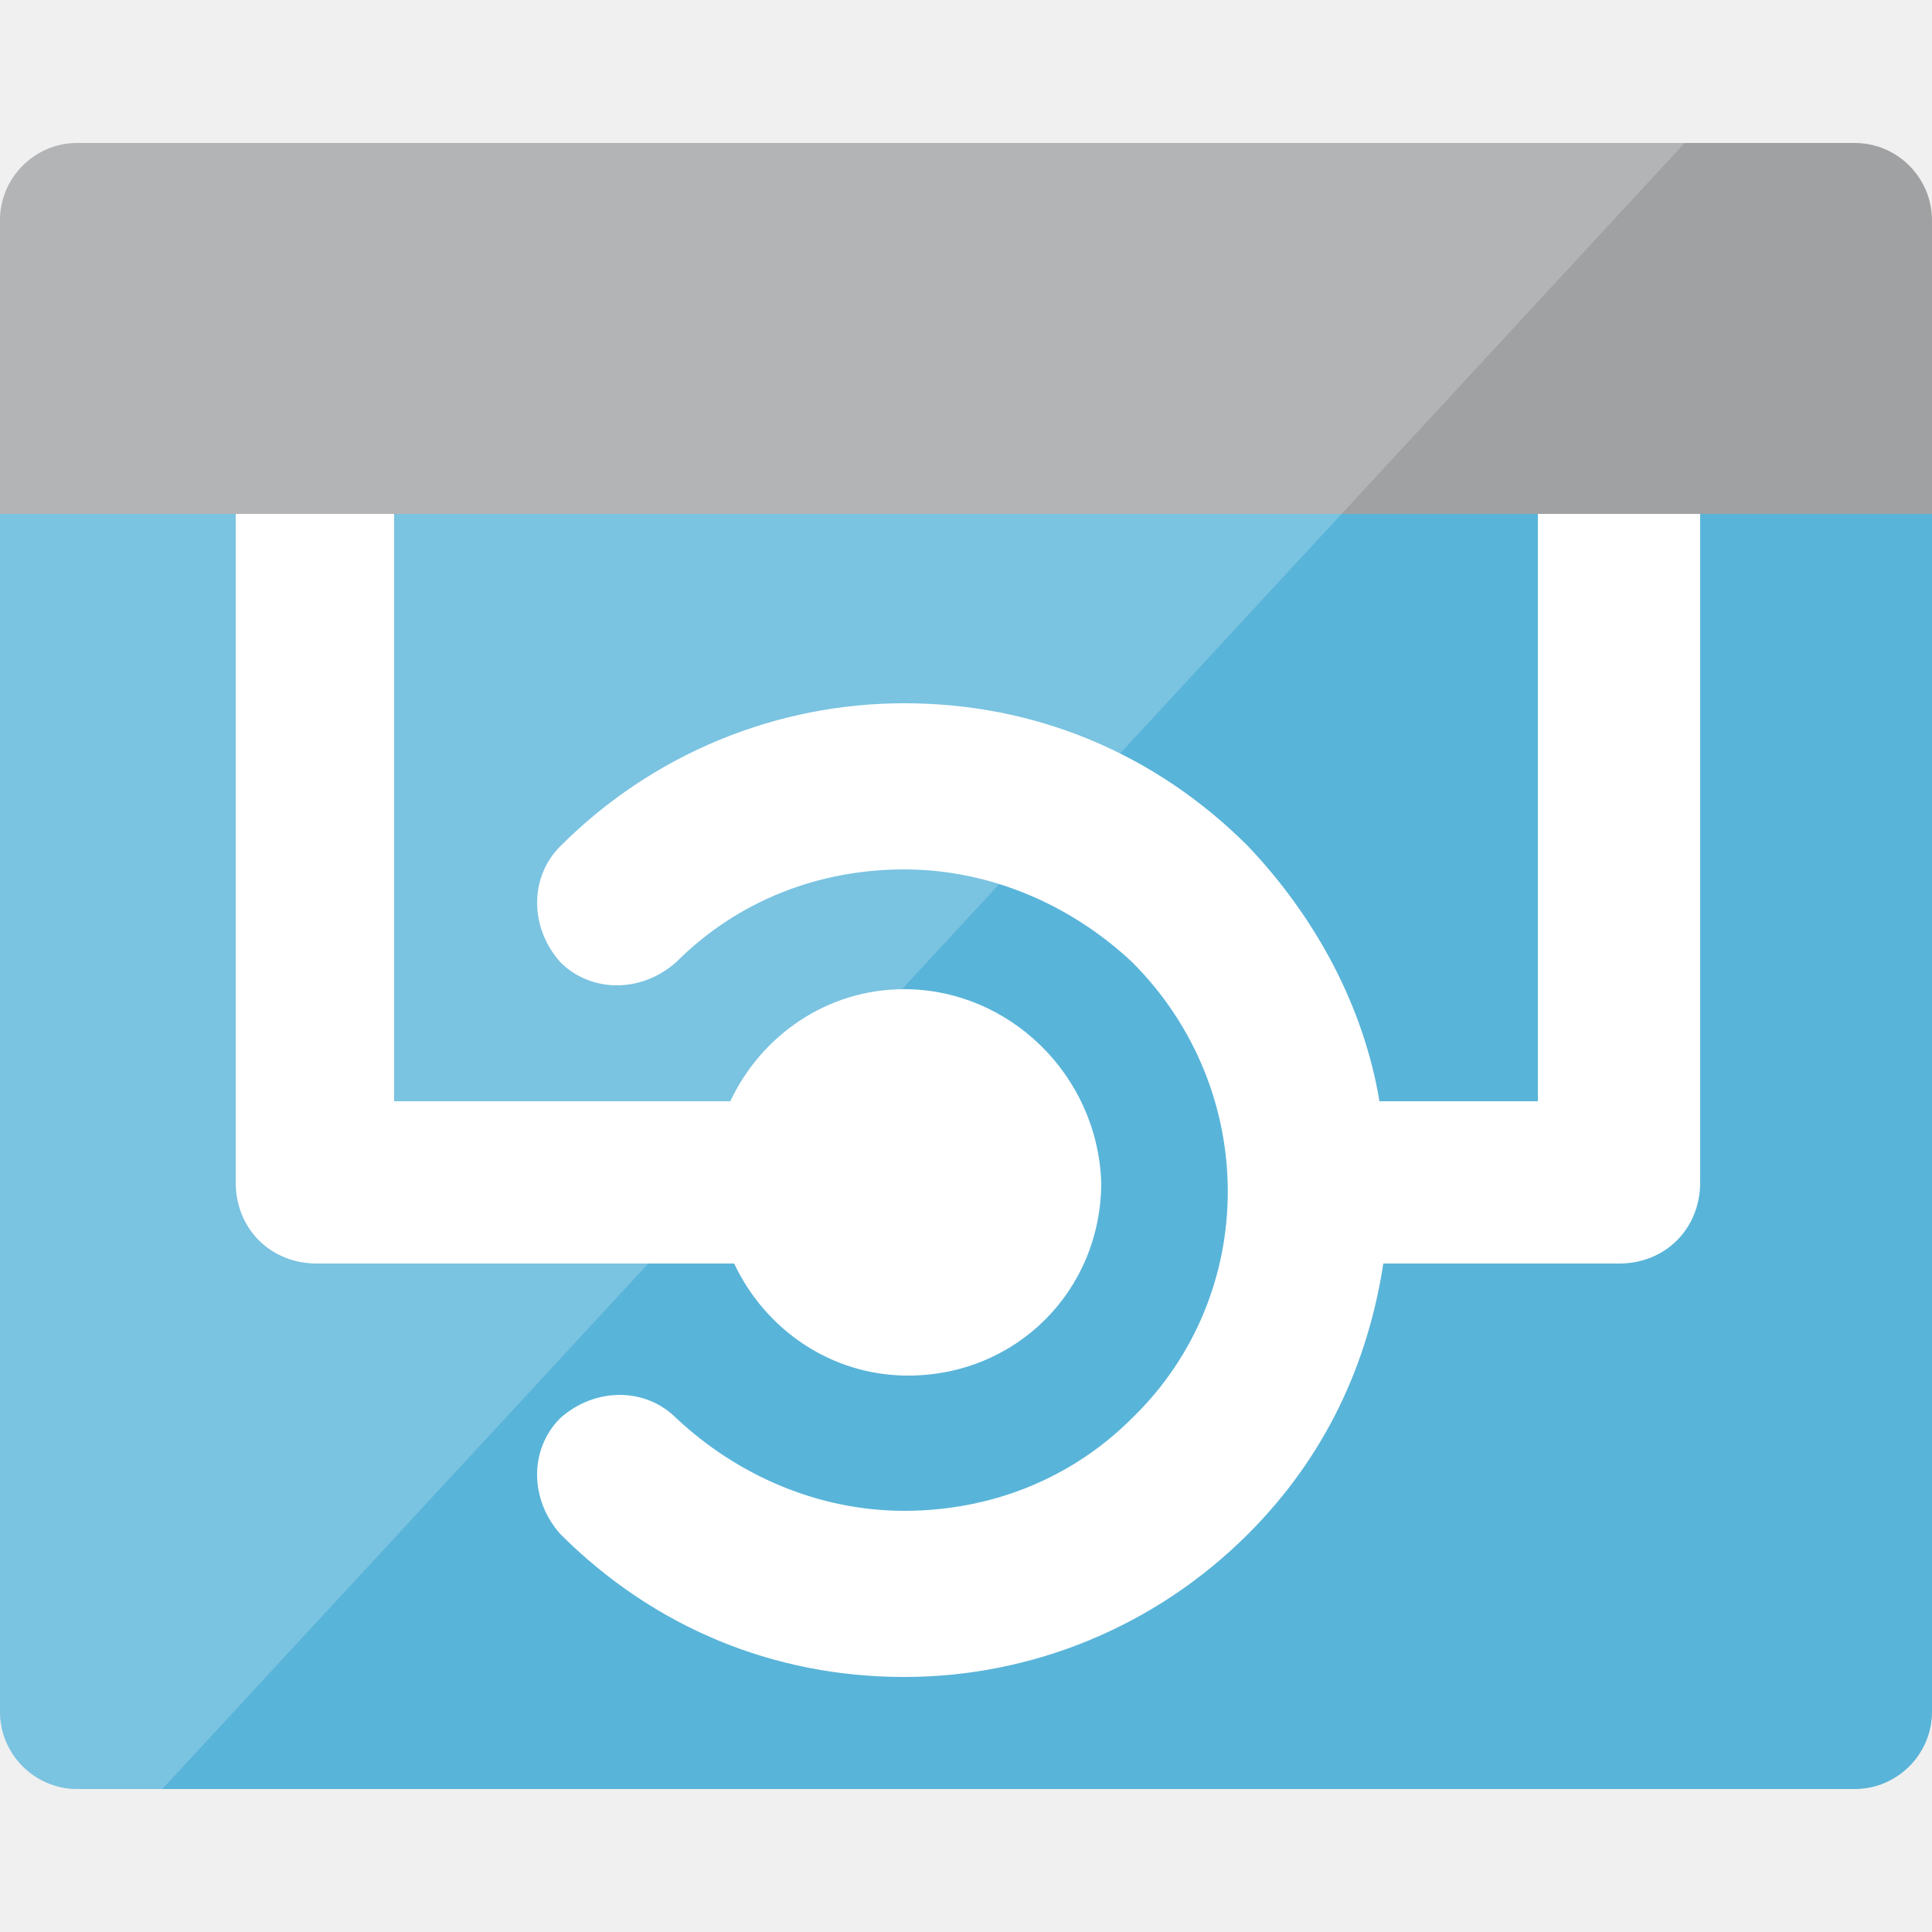
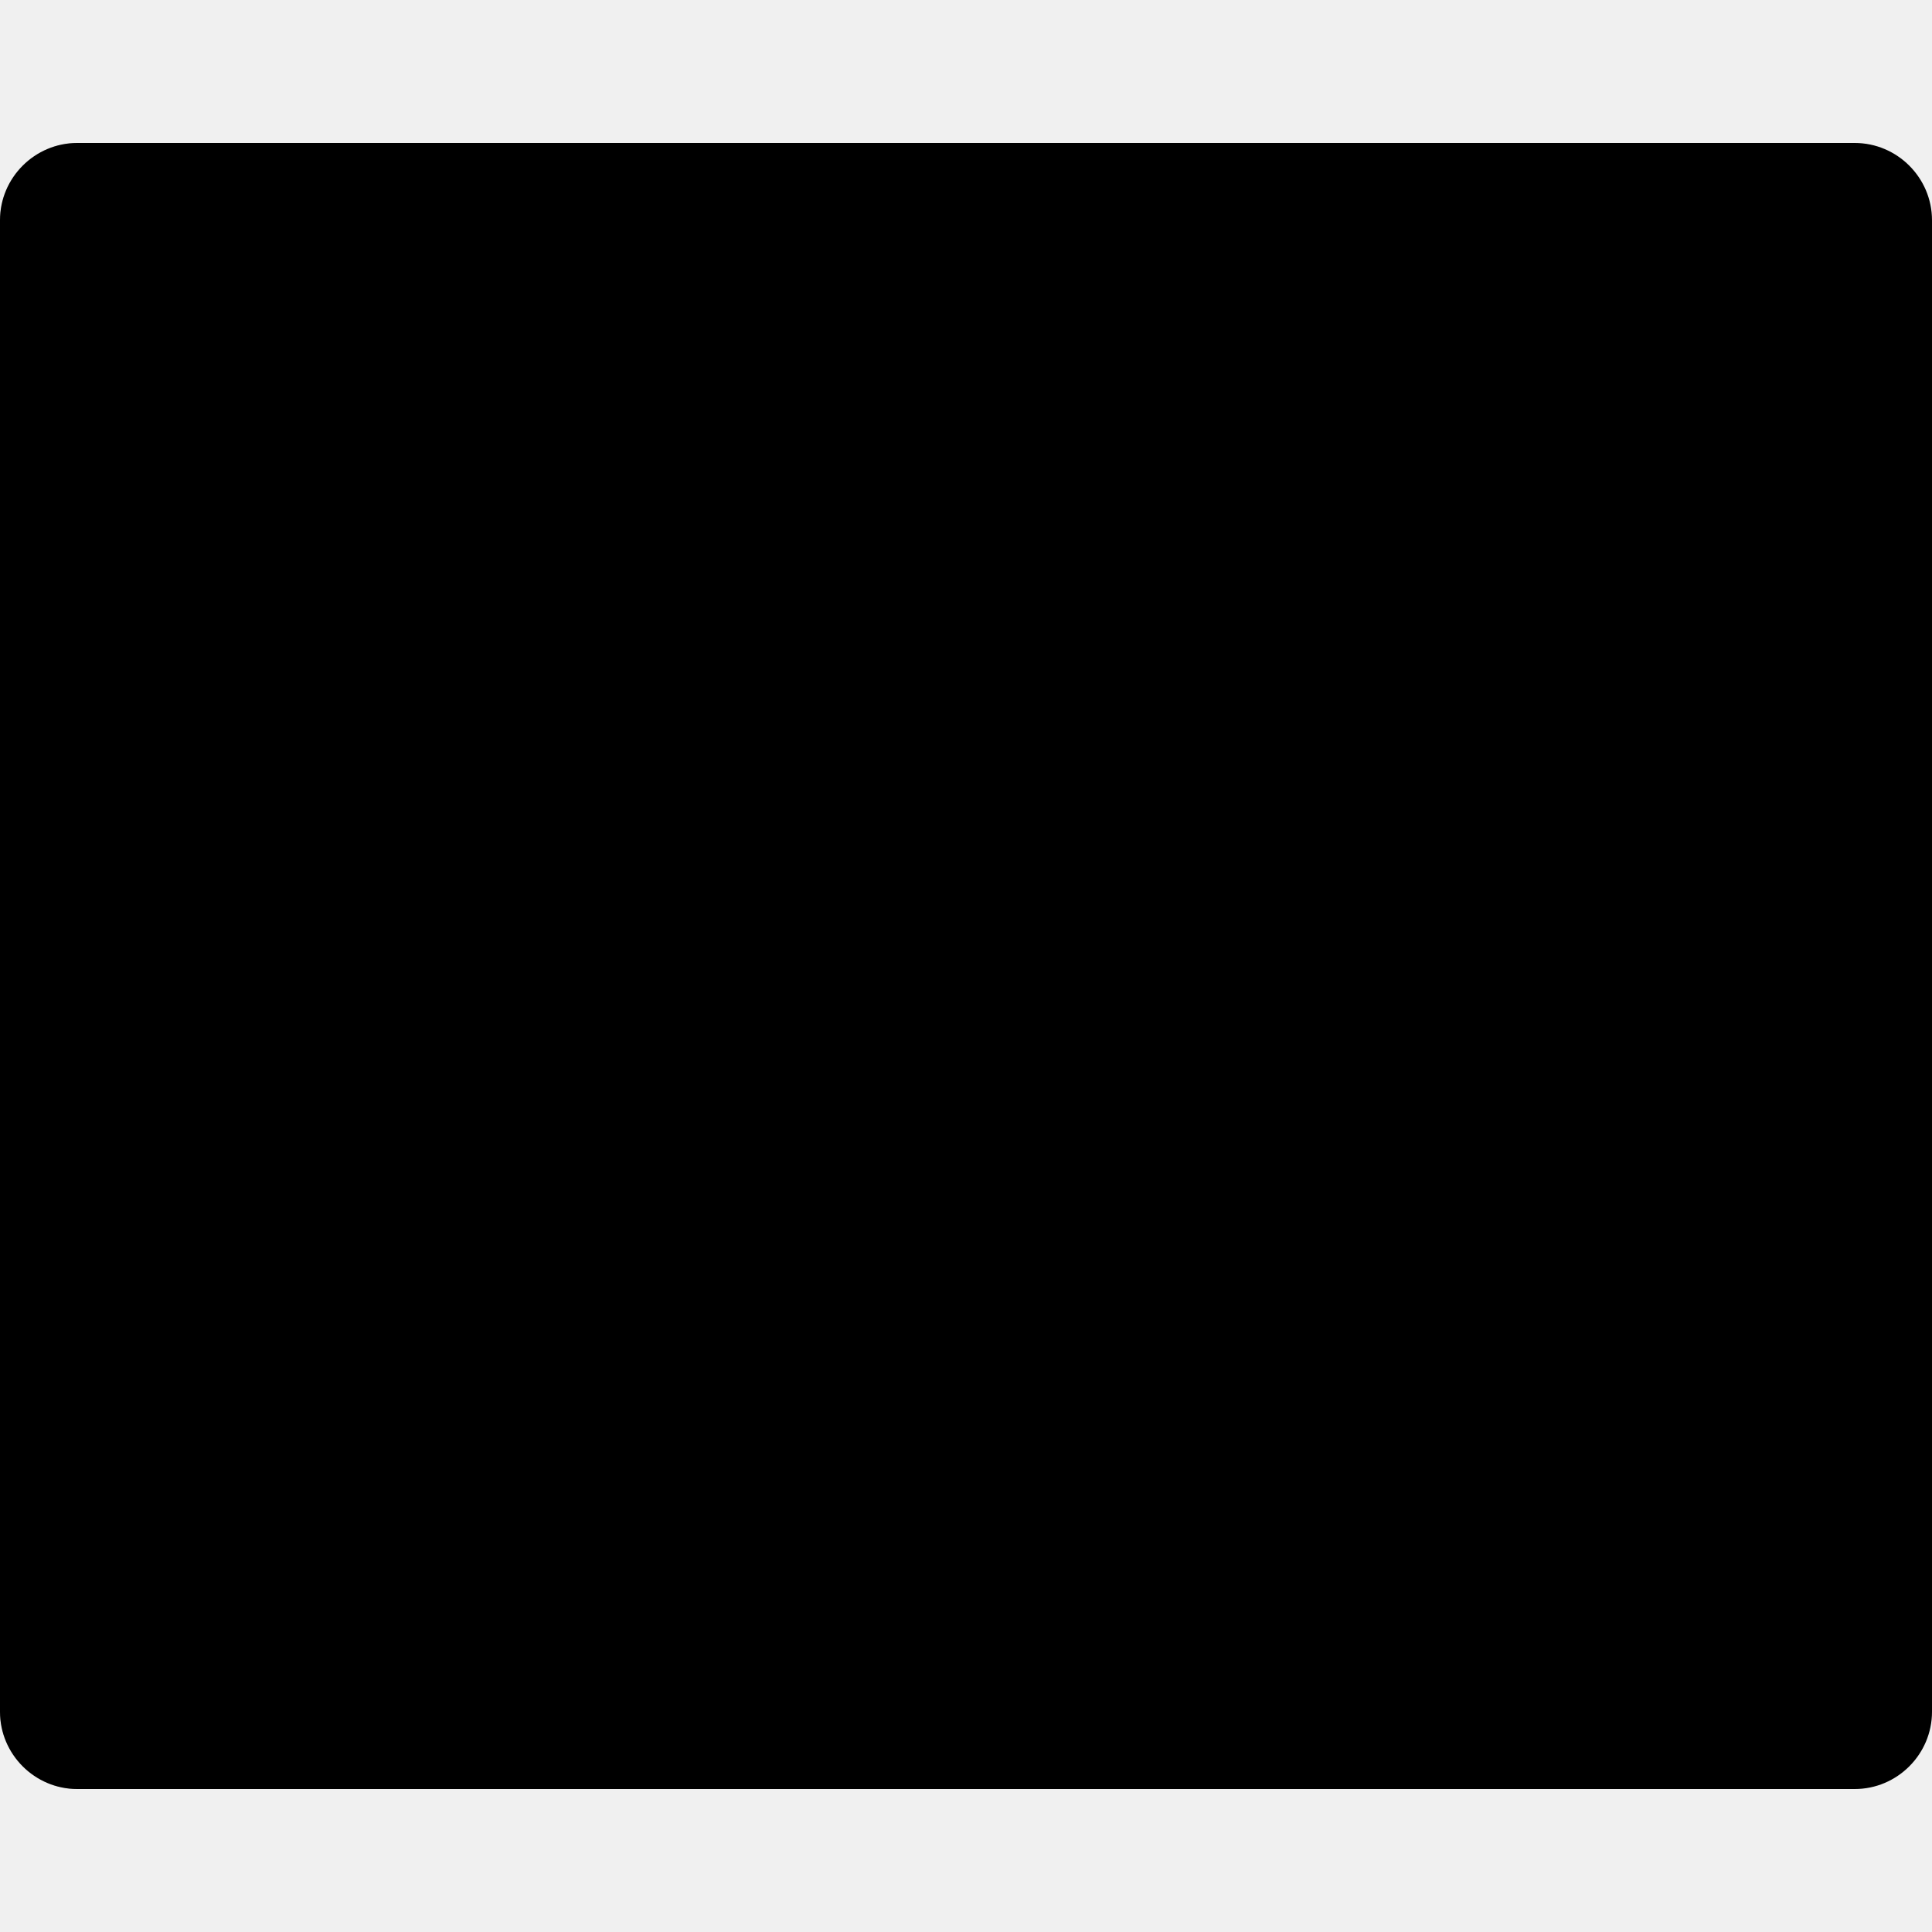
- <svg xmlns="http://www.w3.org/2000/svg" viewBox="0 0 50 50" class="msportalfx-svg-placeholder" role="presentation" focusable="false">
-   <g>
-     <path d="M0 44.3c0 1.1.9 2 2 2h46c1.1 0 2-.9 2-2V13H0v31.3z" class="msportalfx-svg-c15" />
-     <path d="M44 7.4c0-1.2-.9-2.1-2.1-2.1-1.2 0-2.1.9-2.1 2.1v21.1h-4.1c-.4-2.4-1.6-4.7-3.4-6.6-2.4-2.4-5.5-3.7-8.9-3.7-3.3 0-6.5 1.3-8.9 3.7-.8.8-.8 2.1 0 3 .8.8 2.1.8 3 0 1.6-1.6 3.7-2.4 5.9-2.4s4.3.9 5.9 2.4c3.3 3.3 3.3 8.6 0 11.8-1.6 1.6-3.7 2.4-5.9 2.4s-4.3-.9-5.9-2.4c-.8-.8-2.1-.8-3 0-.8.8-.8 2.1 0 3 2.4 2.4 5.5 3.7 8.9 3.7 3.3 0 6.5-1.3 8.9-3.7 2-2 3.1-4.4 3.5-7h6.1c1.2 0 2.1-.9 2.1-2.1V7.4z" class="msportalfx-svg-c01" />
-     <path d="M23.4 25.6c-2 0-3.7 1.2-4.5 2.9h-8.7V7.4c0-1.2-.9-2.1-2.1-2.1-1.1 0-2 1-2 2.1v23.2c0 1.2.9 2.1 2.1 2.1H19c.8 1.7 2.5 2.9 4.5 2.9 2.8 0 5-2.2 5-5-.1-2.8-2.4-5-5.1-5z" class="msportalfx-svg-c01" />
-     <path d="M48 3.7H2c-1.1 0-2 .9-2 2v7.6h50V5.7c0-1.1-.9-2-2-2" class="msportalfx-svg-c03" />
-     <path d="M2 3.7c-1.1 0-2 .9-2 2v38.6c0 1.1.9 2 2 2h2.2L43.6 3.7H2z" opacity=".2" class="msportalfx-svg-c01" />
-   </g>
+ <svg viewBox="0 0 50 50" class="msportalfx-svg-placeholder">
+   <path d="M0 44.3c0 1.1.9 2 2 2h46c1.1 0 2-.9 2-2V13H0z" />
+   <path d="M44 7.4c0-1.2-.9-2.1-2.1-2.1s-2.1.9-2.1 2.1v21.1h-4.1c-.4-2.4-1.6-4.7-3.4-6.6-2.4-2.4-5.5-3.7-8.9-3.7-3.3 0-6.5 1.3-8.9 3.7-.8.8-.8 2.1 0 3 .8.8 2.1.8 3 0 1.6-1.6 3.7-2.4 5.9-2.4s4.3.9 5.9 2.4c3.3 3.3 3.3 8.6 0 11.8-1.6 1.6-3.7 2.4-5.9 2.4s-4.3-.9-5.9-2.4c-.8-.8-2.1-.8-3 0-.8.8-.8 2.1 0 3 2.4 2.4 5.5 3.7 8.9 3.7 3.3 0 6.5-1.3 8.9-3.7 2-2 3.1-4.4 3.5-7h6.1c1.2 0 2.1-.9 2.1-2.1z" />
+   <path d="M23.4 25.6c-2 0-3.7 1.2-4.5 2.9h-8.7V7.4c0-1.2-.9-2.1-2.1-2.1-1.1 0-2 1-2 2.1v23.2c0 1.2.9 2.1 2.1 2.1H19c.8 1.7 2.5 2.9 4.5 2.9 2.8 0 5-2.2 5-5-.1-2.8-2.4-5-5.1-5" />
+   <path d="M48 3.7H2c-1.1 0-2 .9-2 2v7.6h50V5.7c0-1.1-.9-2-2-2" />
+   <path d="M2 3.7c-1.1 0-2 .9-2 2v38.6c0 1.1.9 2 2 2h2.2L43.6 3.7z" opacity=".2" />
  <style>.msportalfx-svg-c01{fill:#fff}.msportalfx-svg-c02{fill:#e5e5e5}.msportalfx-svg-c03{fill:#a0a1a2}.msportalfx-svg-c04{fill:#7a7a7a}.msportalfx-svg-c05{fill:#3e3e3e}.msportalfx-svg-c06{fill:#1e1e1e}.msportalfx-svg-c07{fill:#0f0f0f}.msportalfx-svg-c08{fill:#ba141a}.msportalfx-svg-c09{fill:#dd5900}.msportalfx-svg-c10{fill:#ff8c00}.msportalfx-svg-c11{fill:#fcd116}.msportalfx-svg-c12{fill:#fee087}.msportalfx-svg-c13{fill:#b8d432}.msportalfx-svg-c14,.msportalfx-svg-c32{fill:#57a300}.msportalfx-svg-c15{fill:#59b4d9}.msportalfx-svg-c16{fill:#3999c6}.msportalfx-svg-c17{fill:#804998}.msportalfx-svg-c18{fill:#ec008c}.msportalfx-svg-c19{fill:#0072c6}.msportalfx-svg-c20{fill:#68217a}.msportalfx-svg-c21{fill:#00188f}.msportalfx-svg-c22{fill:#e81123}.fxs-mode-light .msportalfx-svg-c22{fill:#a4262c}.msportalfx-svg-c23{fill:#cae3f3}.msportalfx-svg-c24{fill:#59aed3}.msportalfx-svg-c25{fill:#4c3b12}.msportalfx-svg-c26{fill:#be9555}.msportalfx-svg-c27{fill:#4f4d52}.msportalfx-svg-c28{fill:#ef6f59}.msportalfx-svg-c29{fill:#f7cb64}.msportalfx-svg-c30{fill:#fdd8db}.msportalfx-svg-c31{fill:#f6ffec}.msportalfx-svg-c33{fill:#8a2da5}.msportalfx-svg-c34{fill:#e00b1c}.msportalfx-svg-c35{fill:#015cda}.msportalfx-svg-c36{fill:#5db300}.msportalfx-svg-c97{fill:#ffb900}.msportalfx-svg-c98{fill:#00a4ef}.msportalfx-svg-c99{fill:#f25022}.msportalfx-inverted-theme .msportalfx-svg-c05,.fxs-theme-dark .msportalfx-svg-c05{fill:#777}.msportalfx-inverted-theme .msportalfx-svg-c07,.fxs-theme-dark .msportalfx-svg-c07{fill:#f2f2f2}.msportalfx-svg-palette-white{fill:#fff}.msportalfx-svg-palette-blue{fill:#015cda}.msportalfx-svg-palette-black{fill:#1e1e1e}.msportalfx-svg-palette-green{fill:#57a300}.msportalfx-svg-palette-gray{fill:#a0a1a2}.msportalfx-svg-palette-inherit{fill:inherit}.msportalfx-svg-badge{position:absolute;left:0;bottom:0;min-height:10px;min-width:10px}.fxc-menu-icon&gt;.msportalfx-svg-badge{left:-2px;bottom:-2px;min-height:8px;min-width:8px}.msportalfx-svg-disabled{filter:grayscale(100%)}.msportalfx-svg-loading-square{animation:ProgressFlagAnimation 1.45s infinite ease-in-out;transform-origin:50%}.msportalfx-svg-loading-square:nth-child(1){animation-delay:0s}.msportalfx-svg-loading-square:nth-child(2){animation-delay:.2s}.msportalfx-svg-loading-square:nth-child(3){animation-delay:.4s}@keyframes ProgressFlagAnimation{0%{transform:scale(1);opacity:.3}36.1%{transform:scale(1.06);opacity:1}50%{transform:scale(1.06);opacity:1}86.1%{transform:scale(1);opacity:.3}}.msportalfx-svg-flip-horizontal&gt;svg,svg.msportalfx-svg-flip-horizontal{transform:scaleX(-1)}.msportalfx-svg-fabric-rotate360{animation:ImageRotation 1.3s cubic-bezier(.53,.21,.29,.67) infinite}@keyframes ImageRotation{0%{transform:rotate(-45deg)}100%{transform:rotate(315deg)}}.fxs-svg-number .msportalfx-font-bold{font-size:10px;fill:#0065ad}.fxs-svg-number .fxs-svg-circle{stroke-width:0%;fill:#0078d4}.fxs-svg-number .fxs-svg-text{fill:#fff;font-size:10px}.fxs-svg-number.msportalfx-svg-disabled{filter:grayscale(0%)}.fxs-svg-number.msportalfx-svg-disabled .fxs-svg-circle{fill:#fff;stroke-width:1px;stroke:#949494}.fxs-svg-number.msportalfx-svg-disabled .fxs-svg-text{fill:#949494}.fxs-theme-dark .fxs-svg-number .fxs-svg-text{fill:#0f0f0f}.fxs-theme-dark .fxs-svg-number .fxs-svg-circle{stroke-width:0%;fill:#0078d4}.fxs-theme-dark .fxs-svg-number.msportalfx-svg-disabled .fxs-svg-circle{fill:#0f0f0f;stroke-width:1px;stroke:#949494}.fxs-theme-dark .fxs-svg-number.msportalfx-svg-disabled .fxs-svg-text{fill:#949494}</style>
</svg>
